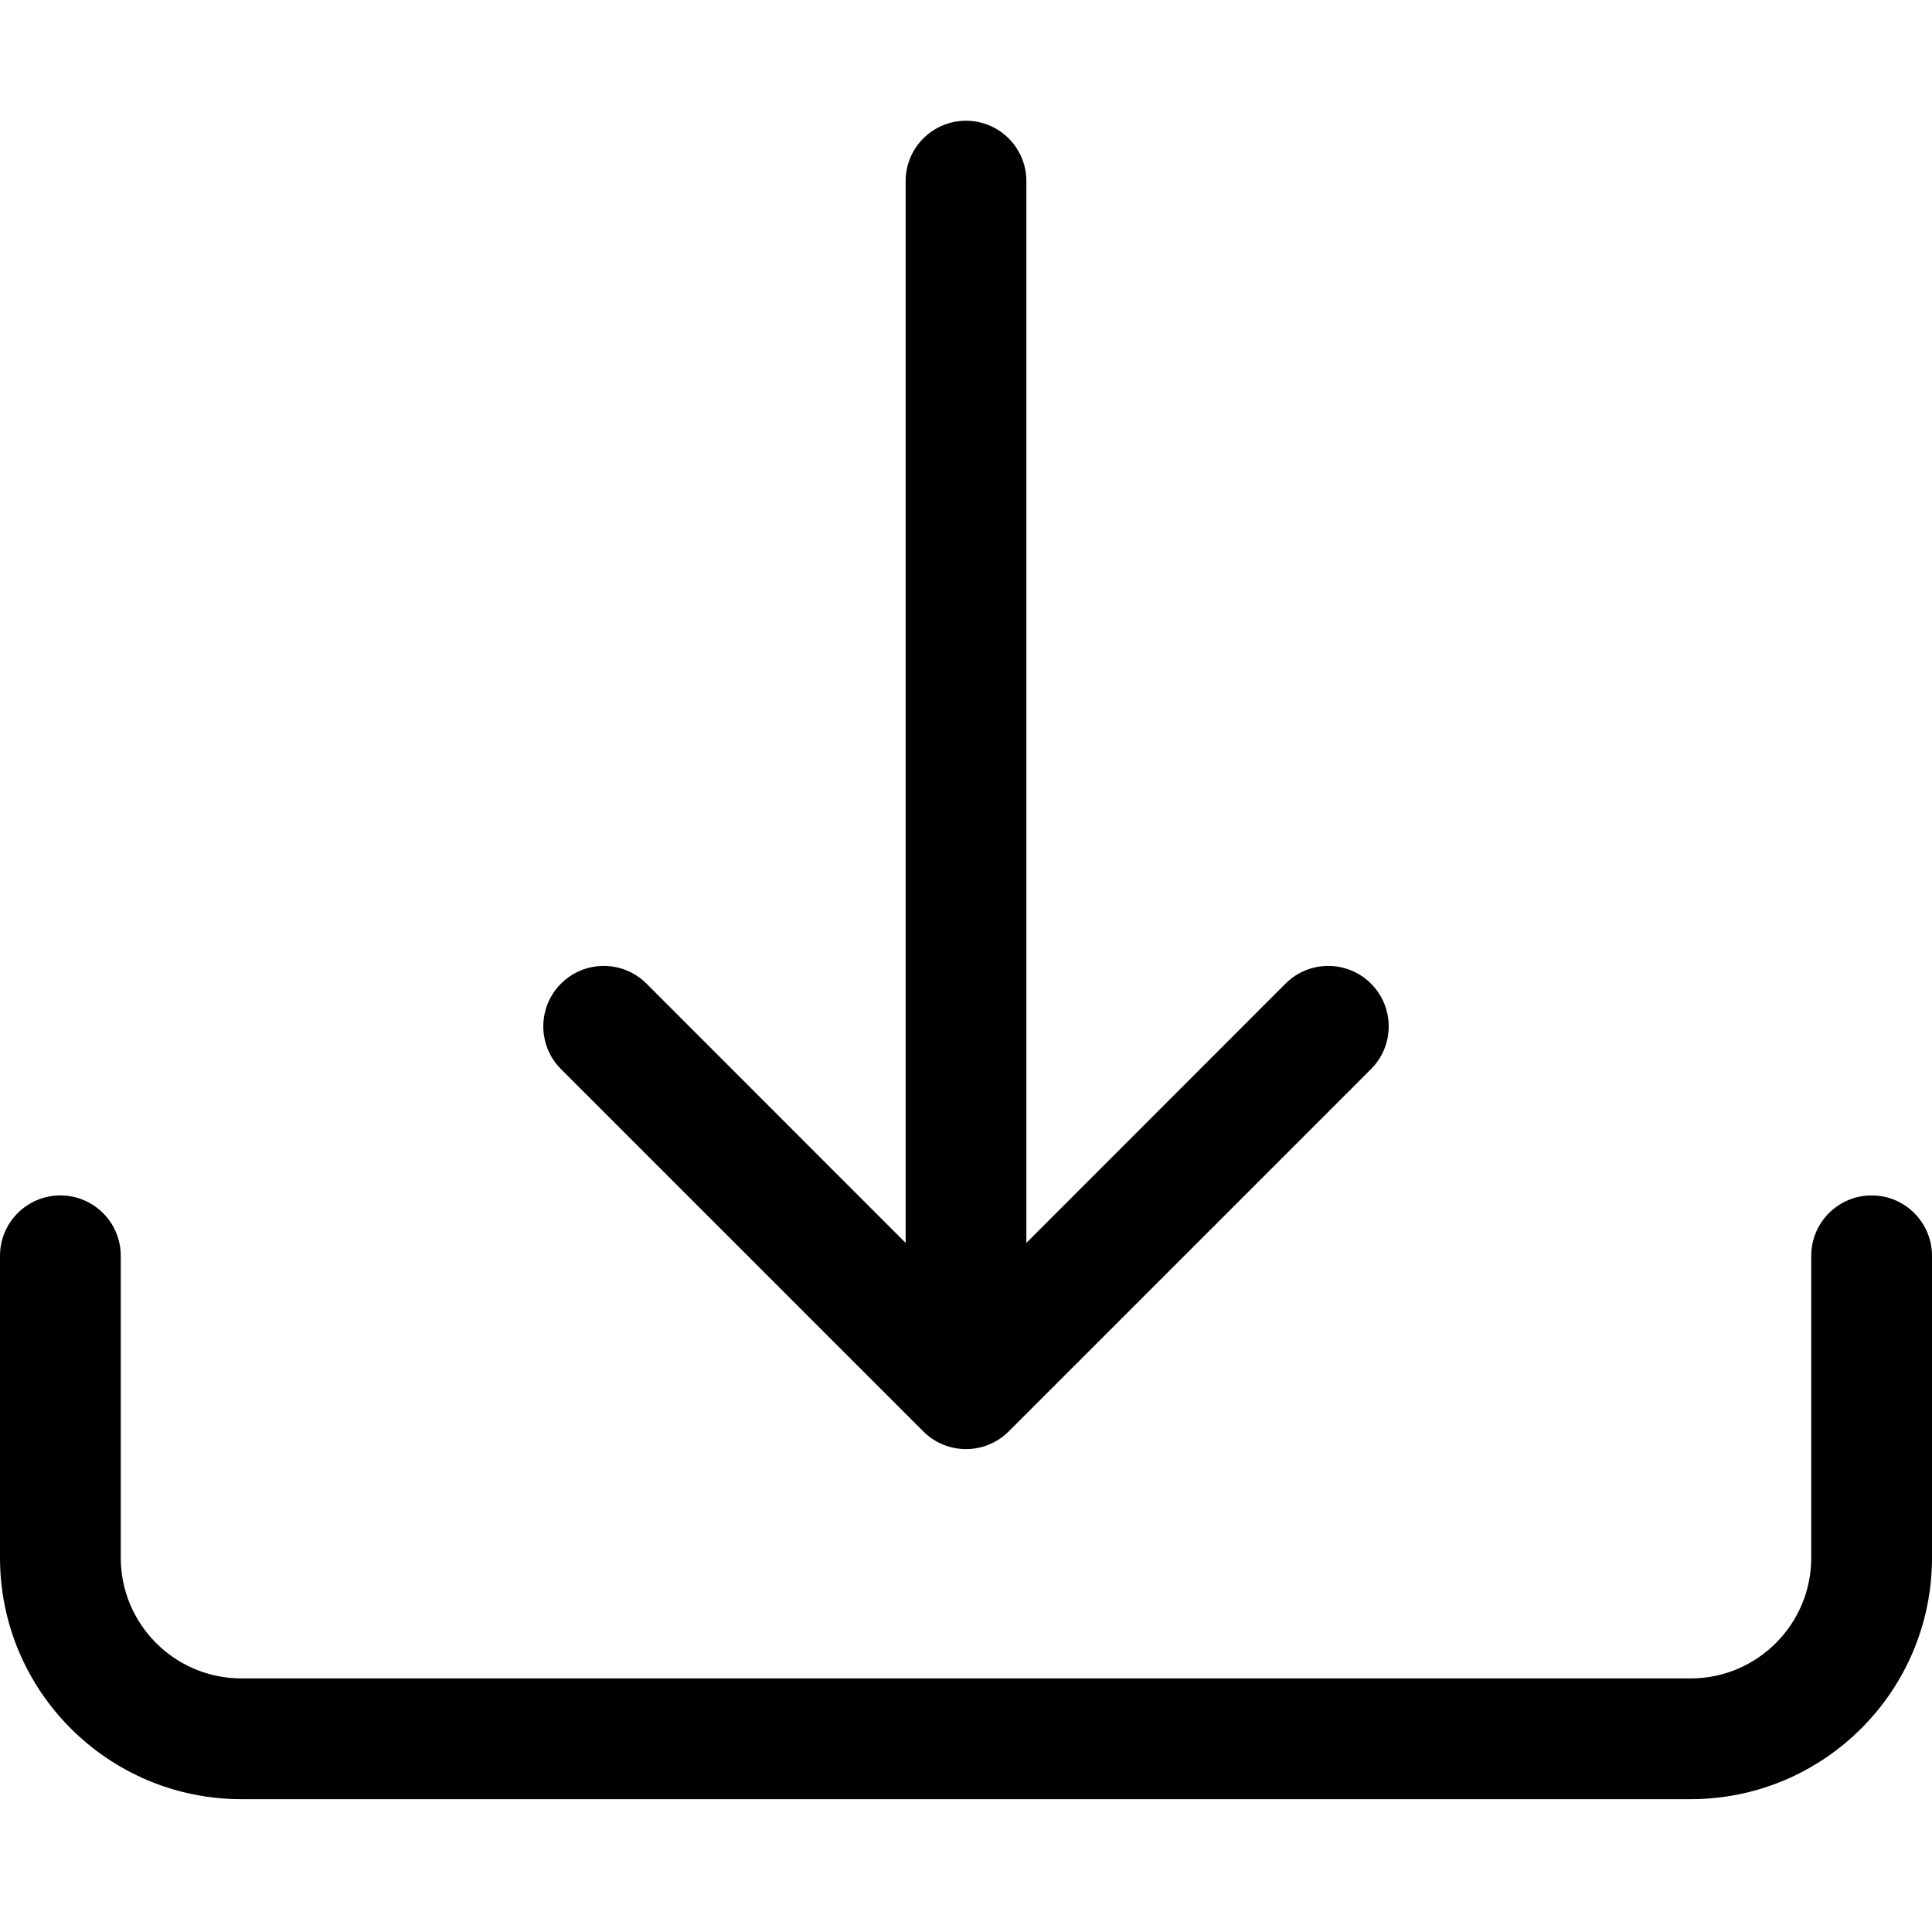
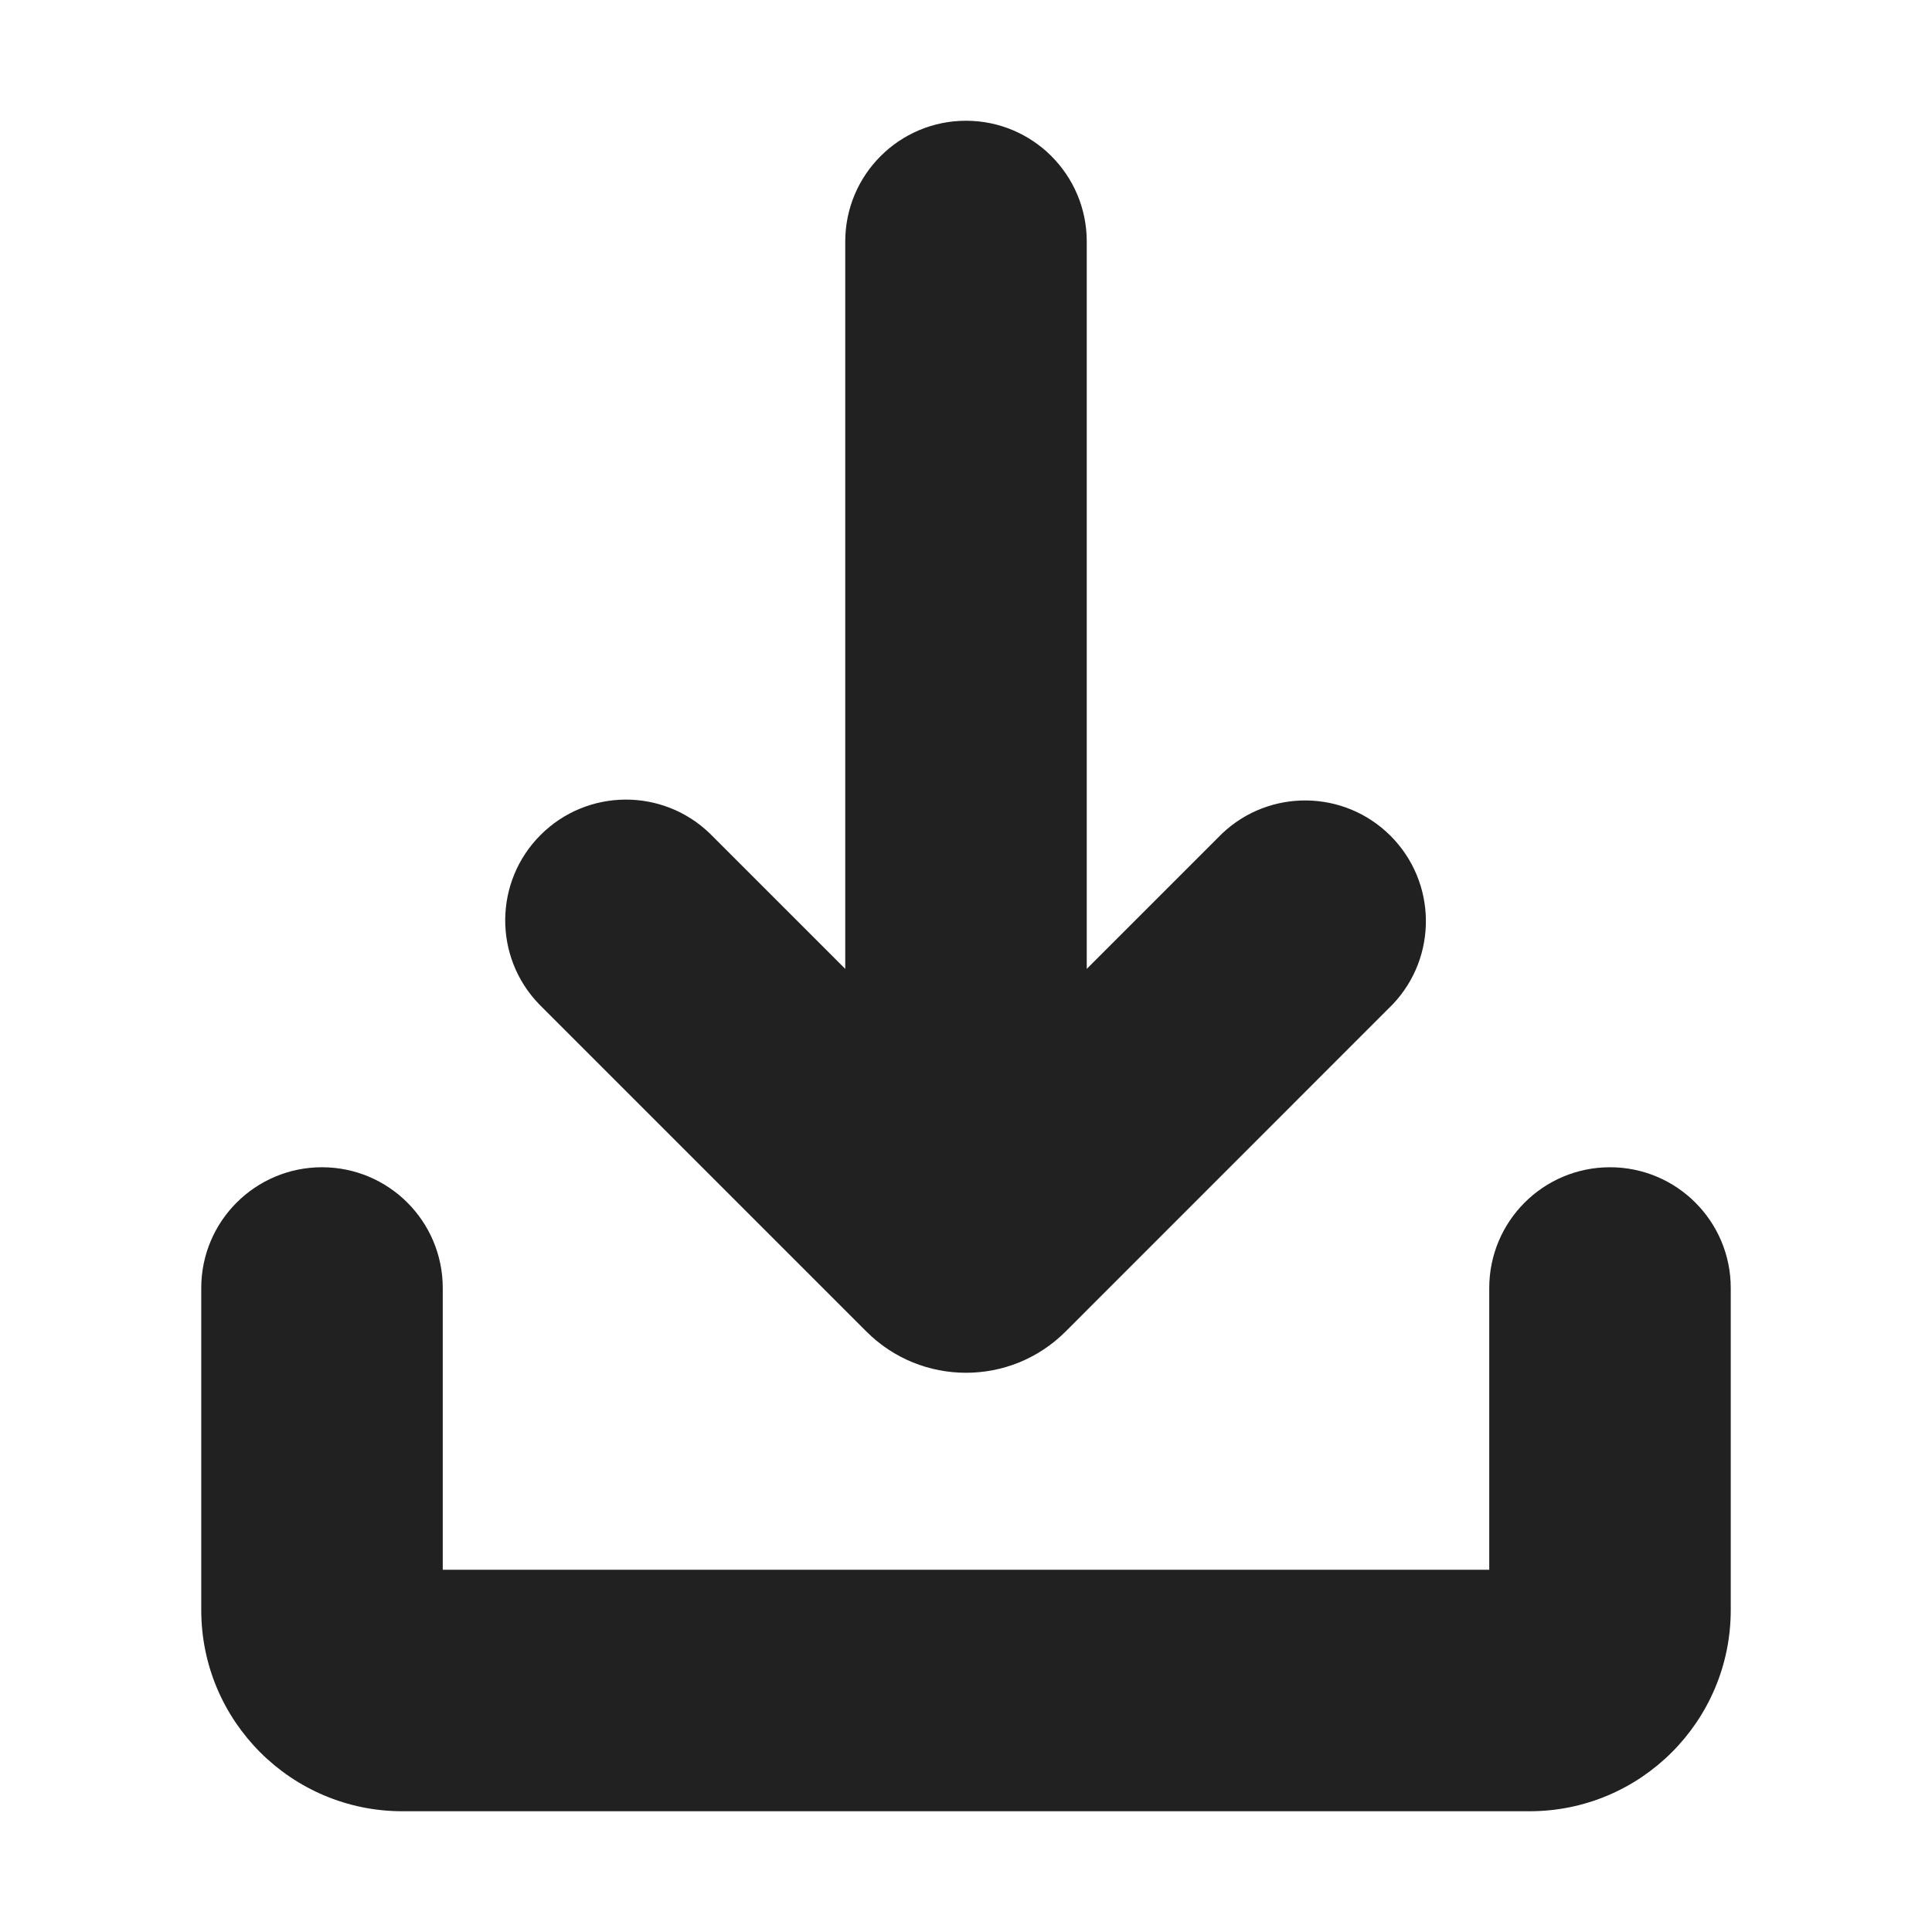
- <svg xmlns="http://www.w3.org/2000/svg" width="16" height="16" fill="currentColor" class="bi bi-download" viewBox="0 0 16 16">
-   <path d="M.5 9.9a.5.5 0 0 1 .5.5v2.5a1 1 0 0 0 1 1h12a1 1 0 0 0 1-1v-2.5a.5.5 0 0 1 1 0v2.5a2 2 0 0 1-2 2H2a2 2 0 0 1-2-2v-2.5a.5.5 0 0 1 .5-.5z" />
-   <path d="M7.646 11.854a.5.5 0 0 0 .708 0l3-3a.5.5 0 0 0-.708-.708L8.5 10.293V1.5a.5.5 0 0 0-1 0v8.793L5.354 8.146a.5.5 0 1 0-.708.708l3 3z" />
+ <svg xmlns="http://www.w3.org/2000/svg" width="1em" height="1em" viewBox="0 0 24 24">
+   <g fill="none">
+     <path d="M24 0v24H0V0zM12.593 23.258l-.011.002l-.071.035l-.02.004l-.014-.004l-.071-.035q-.016-.005-.024.005l-.004.01l-.017.428l.005.02l.01.013l.104.074l.015.004l.012-.004l.104-.074l.012-.016l.004-.017l-.017-.427q-.004-.016-.017-.018m.265-.113l-.013.002l-.185.093l-.01.01l-.003.011l.018.43l.005.012l.008.007l.201.093q.019.005.029-.008l.004-.014l-.034-.614q-.005-.019-.02-.022m-.715.002a.02.02 0 0 0-.027.006l-.006.014l-.034.614q.001.018.017.024l.015-.002l.201-.093l.01-.008l.004-.011l.017-.43l-.003-.012l-.01-.01z" />
+     <path fill="#212121" d="M20 14.5a1.5 1.5 0 0 1 1.5 1.5v4a2.5 2.5 0 0 1-2.5 2.5H5A2.5 2.5 0 0 1 2.5 20v-4a1.5 1.5 0 0 1 3 0v3.5h13V16a1.5 1.5 0 0 1 1.5-1.5m-8-13A1.5 1.5 0 0 1 13.5 3v9.036l1.682-1.682a1.5 1.5 0 0 1 2.121 2.12l-4.066 4.067a1.75 1.75 0 0 1-2.474 0l-4.066-4.066a1.5 1.5 0 0 1 2.121-2.121l1.682 1.682V3A1.5 1.5 0 0 1 12 1.5" />
+   </g>
</svg>
